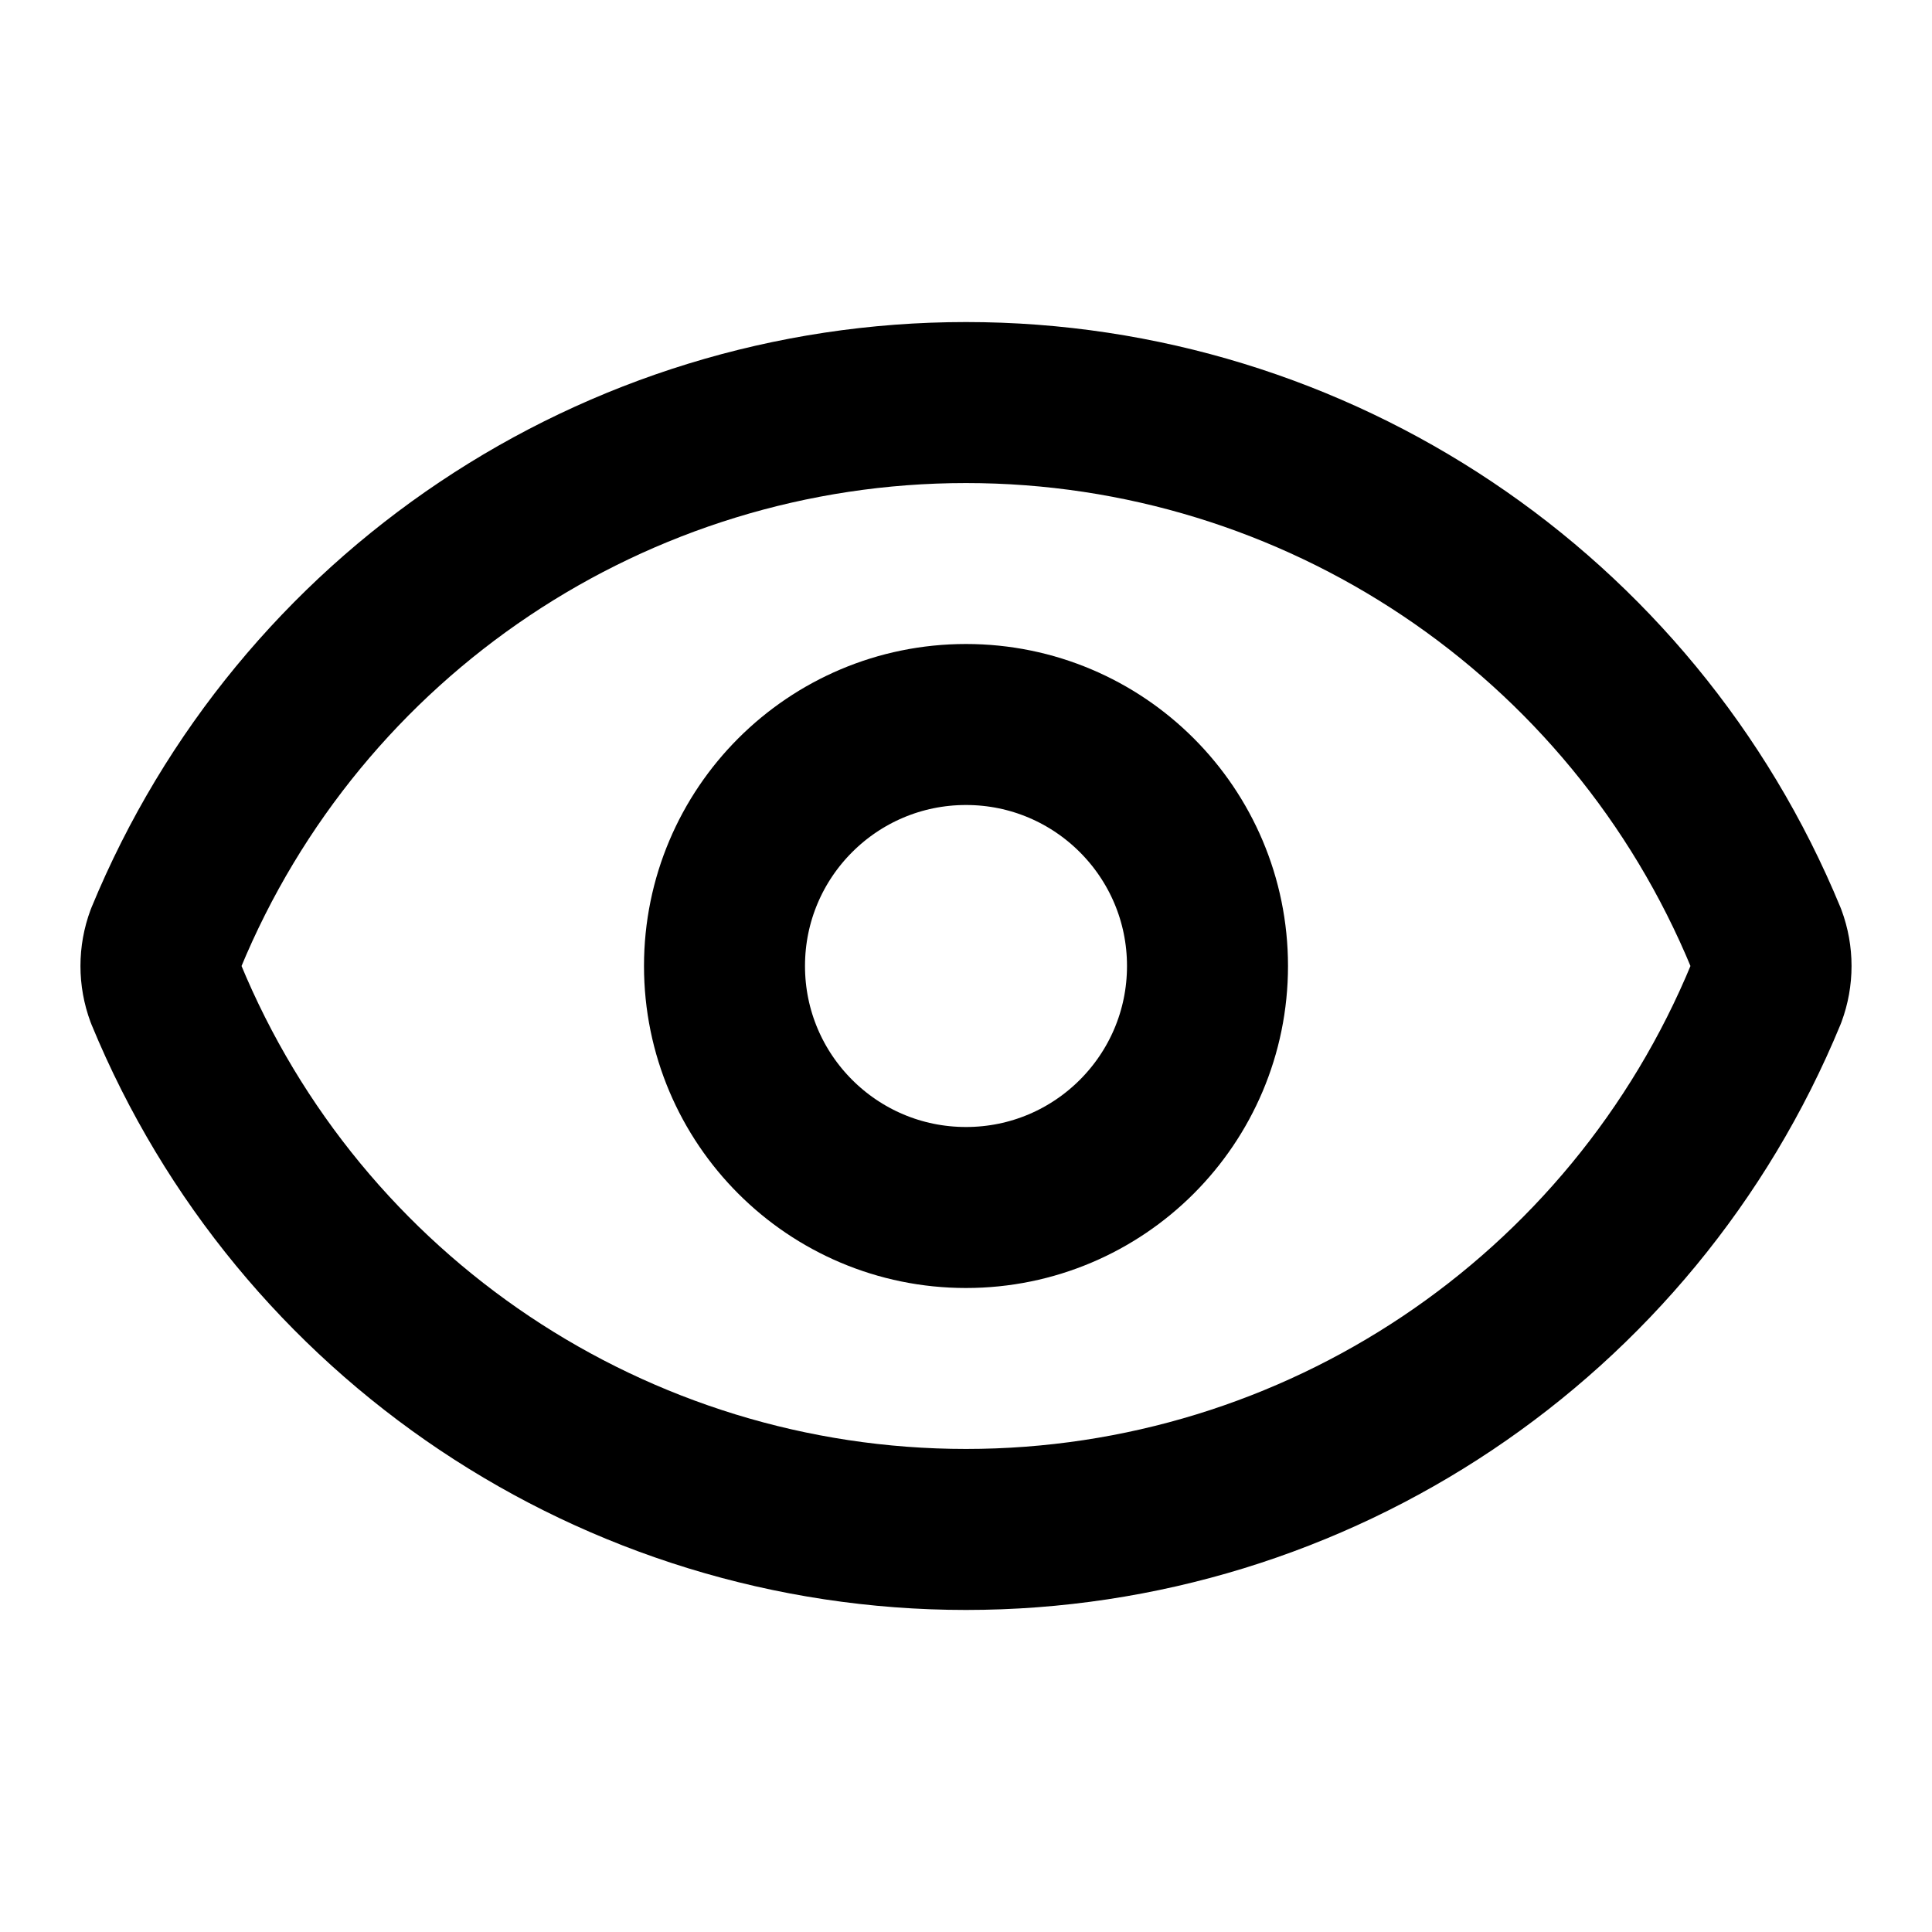
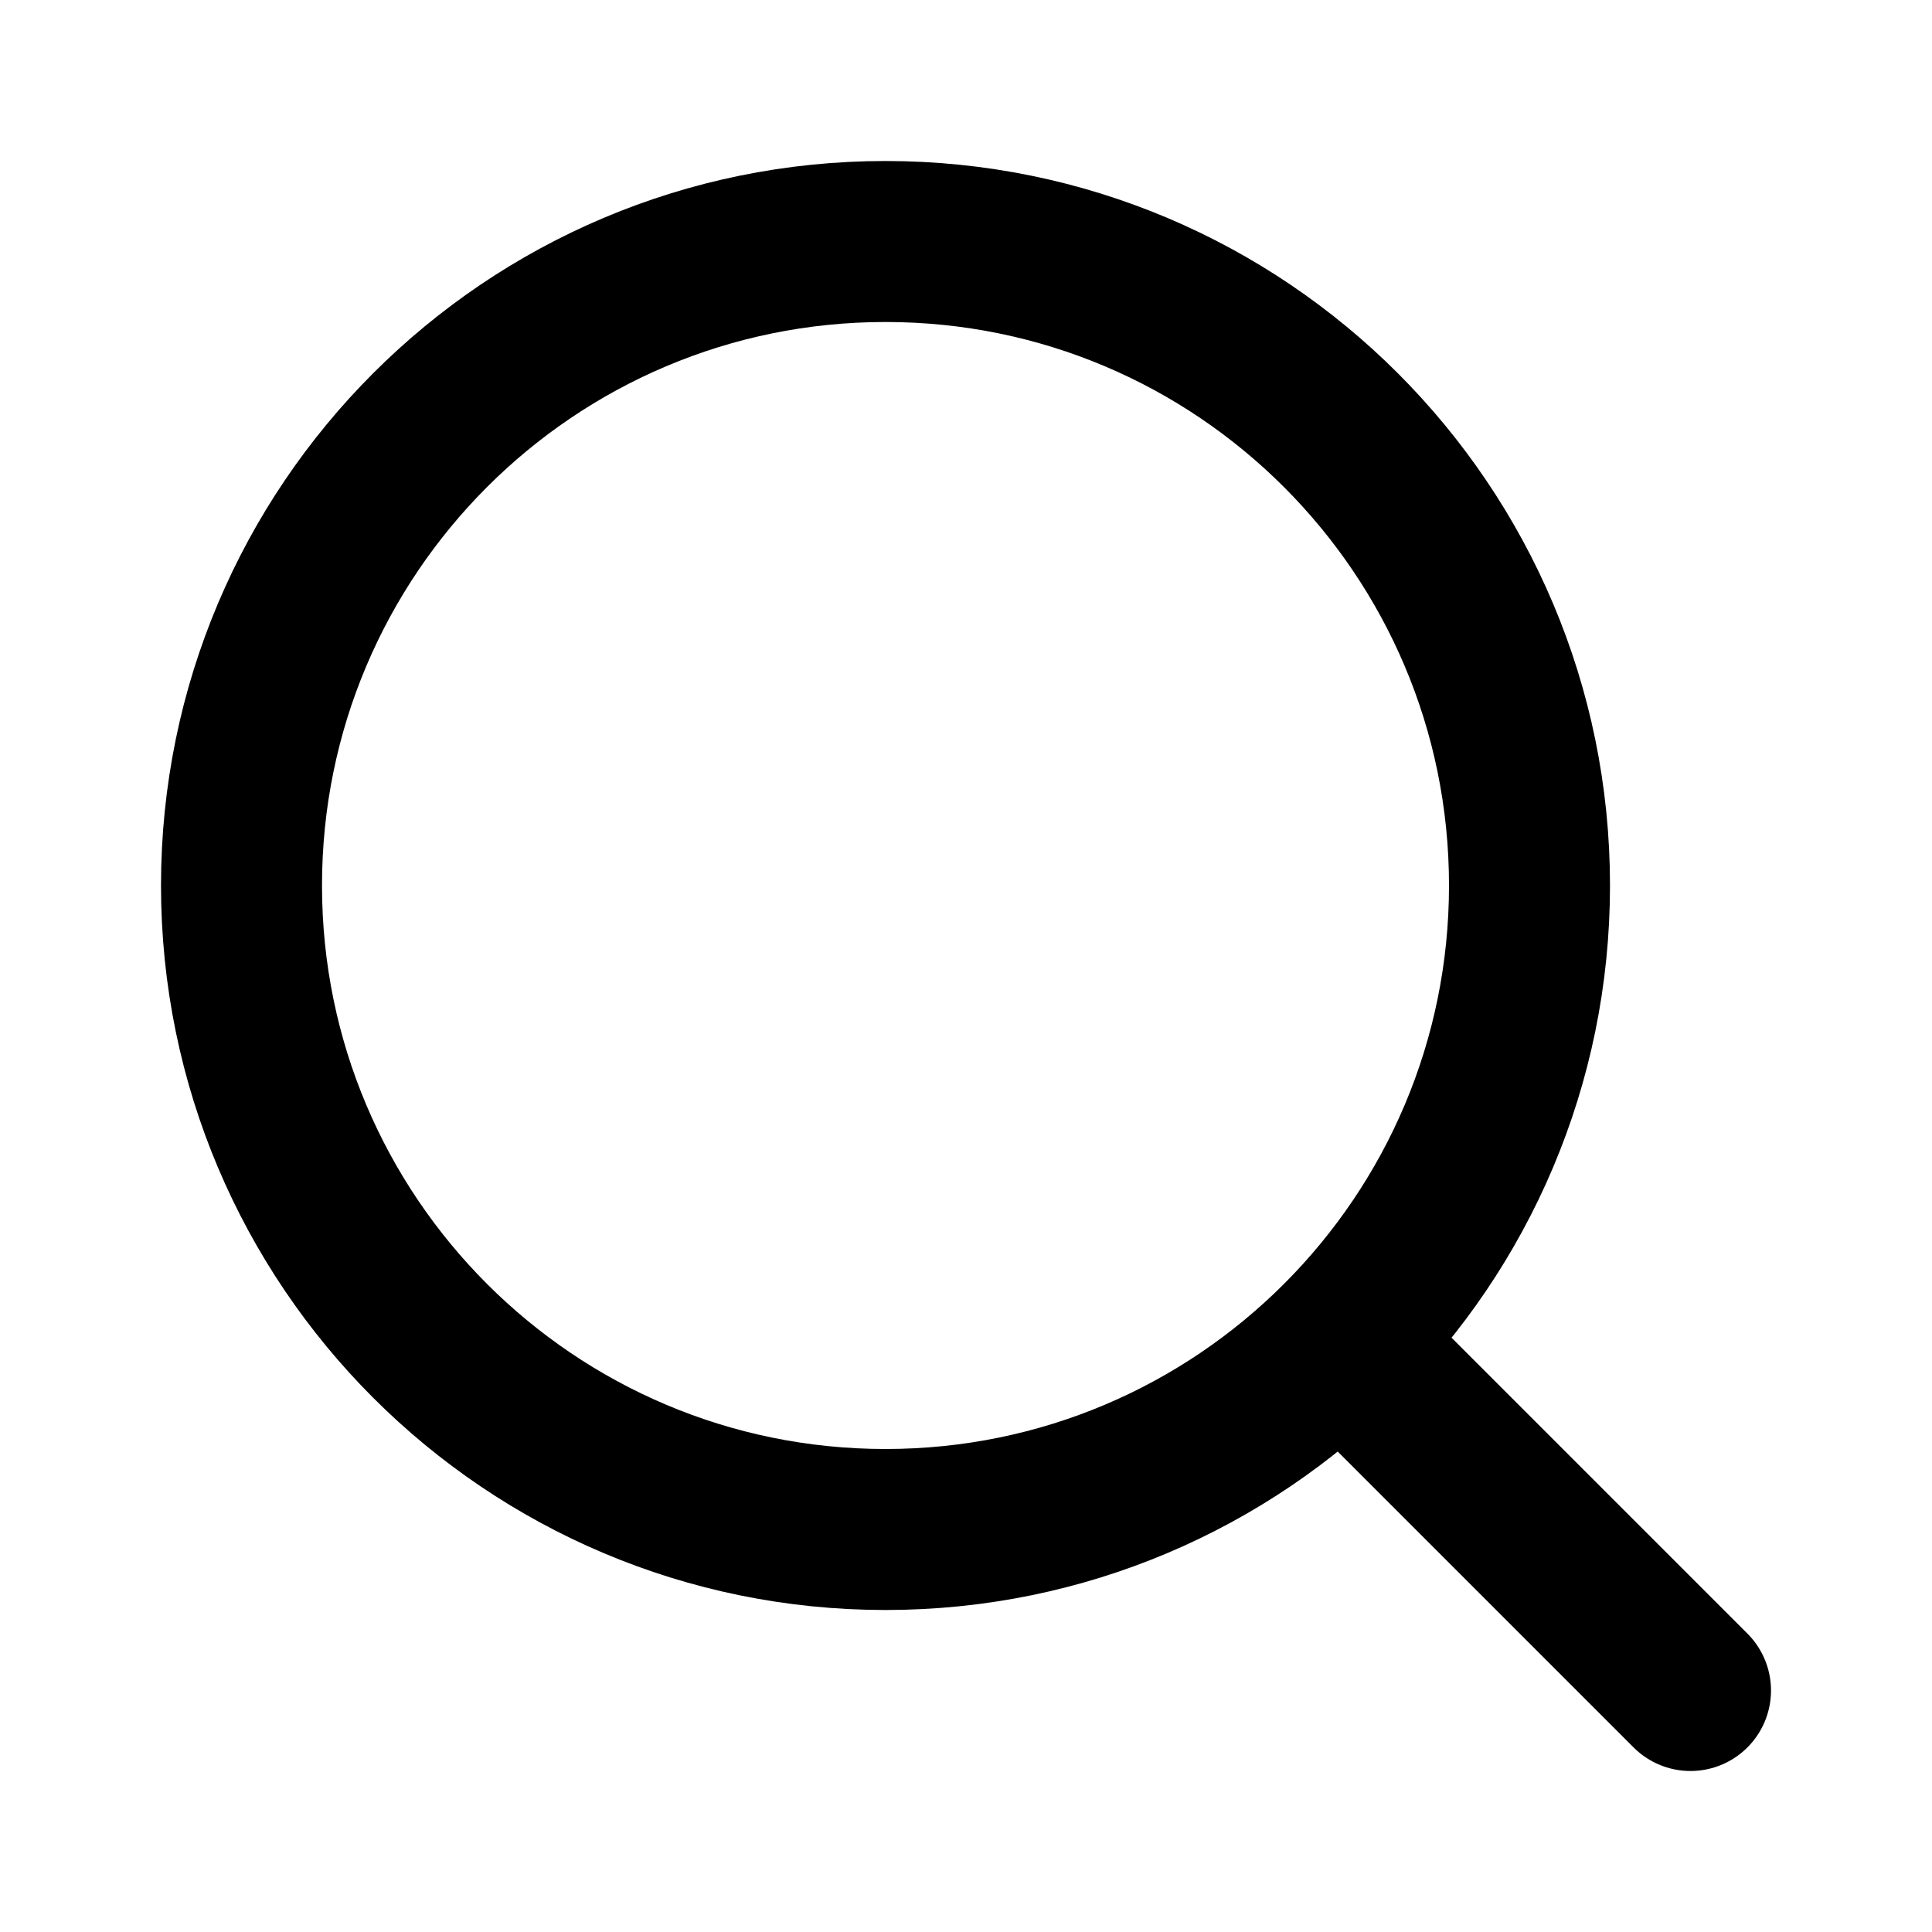
- <svg xmlns="http://www.w3.org/2000/svg" width="24" height="24" viewBox="0 0 24 24" fill="none" stroke="currentColor" stroke-width="2" stroke-linecap="round" stroke-linejoin="round" class="lucide lucide-eye-icon lucide-eye">
-   <path d="M2.062 12.348a1 1 0 0 1 0-.696 10.75 10.75 0 0 1 19.876 0 1 1 0 0 1 0 .696 10.75 10.75 0 0 1-19.876 0" />
-   <circle cx="12" cy="12" r="3" />
+ <svg xmlns="http://www.w3.org/2000/svg" width="24" height="24" viewBox="0 0 24 24" fill="none" stroke="currentColor" stroke-width="2" stroke-linecap="round" stroke-linejoin="round" class="lucide lucide-search-icon lucide-search">
+   <path d="m21 21-4.34-4.34" />
+   <circle cx="11" cy="11" r="8" />
</svg>
